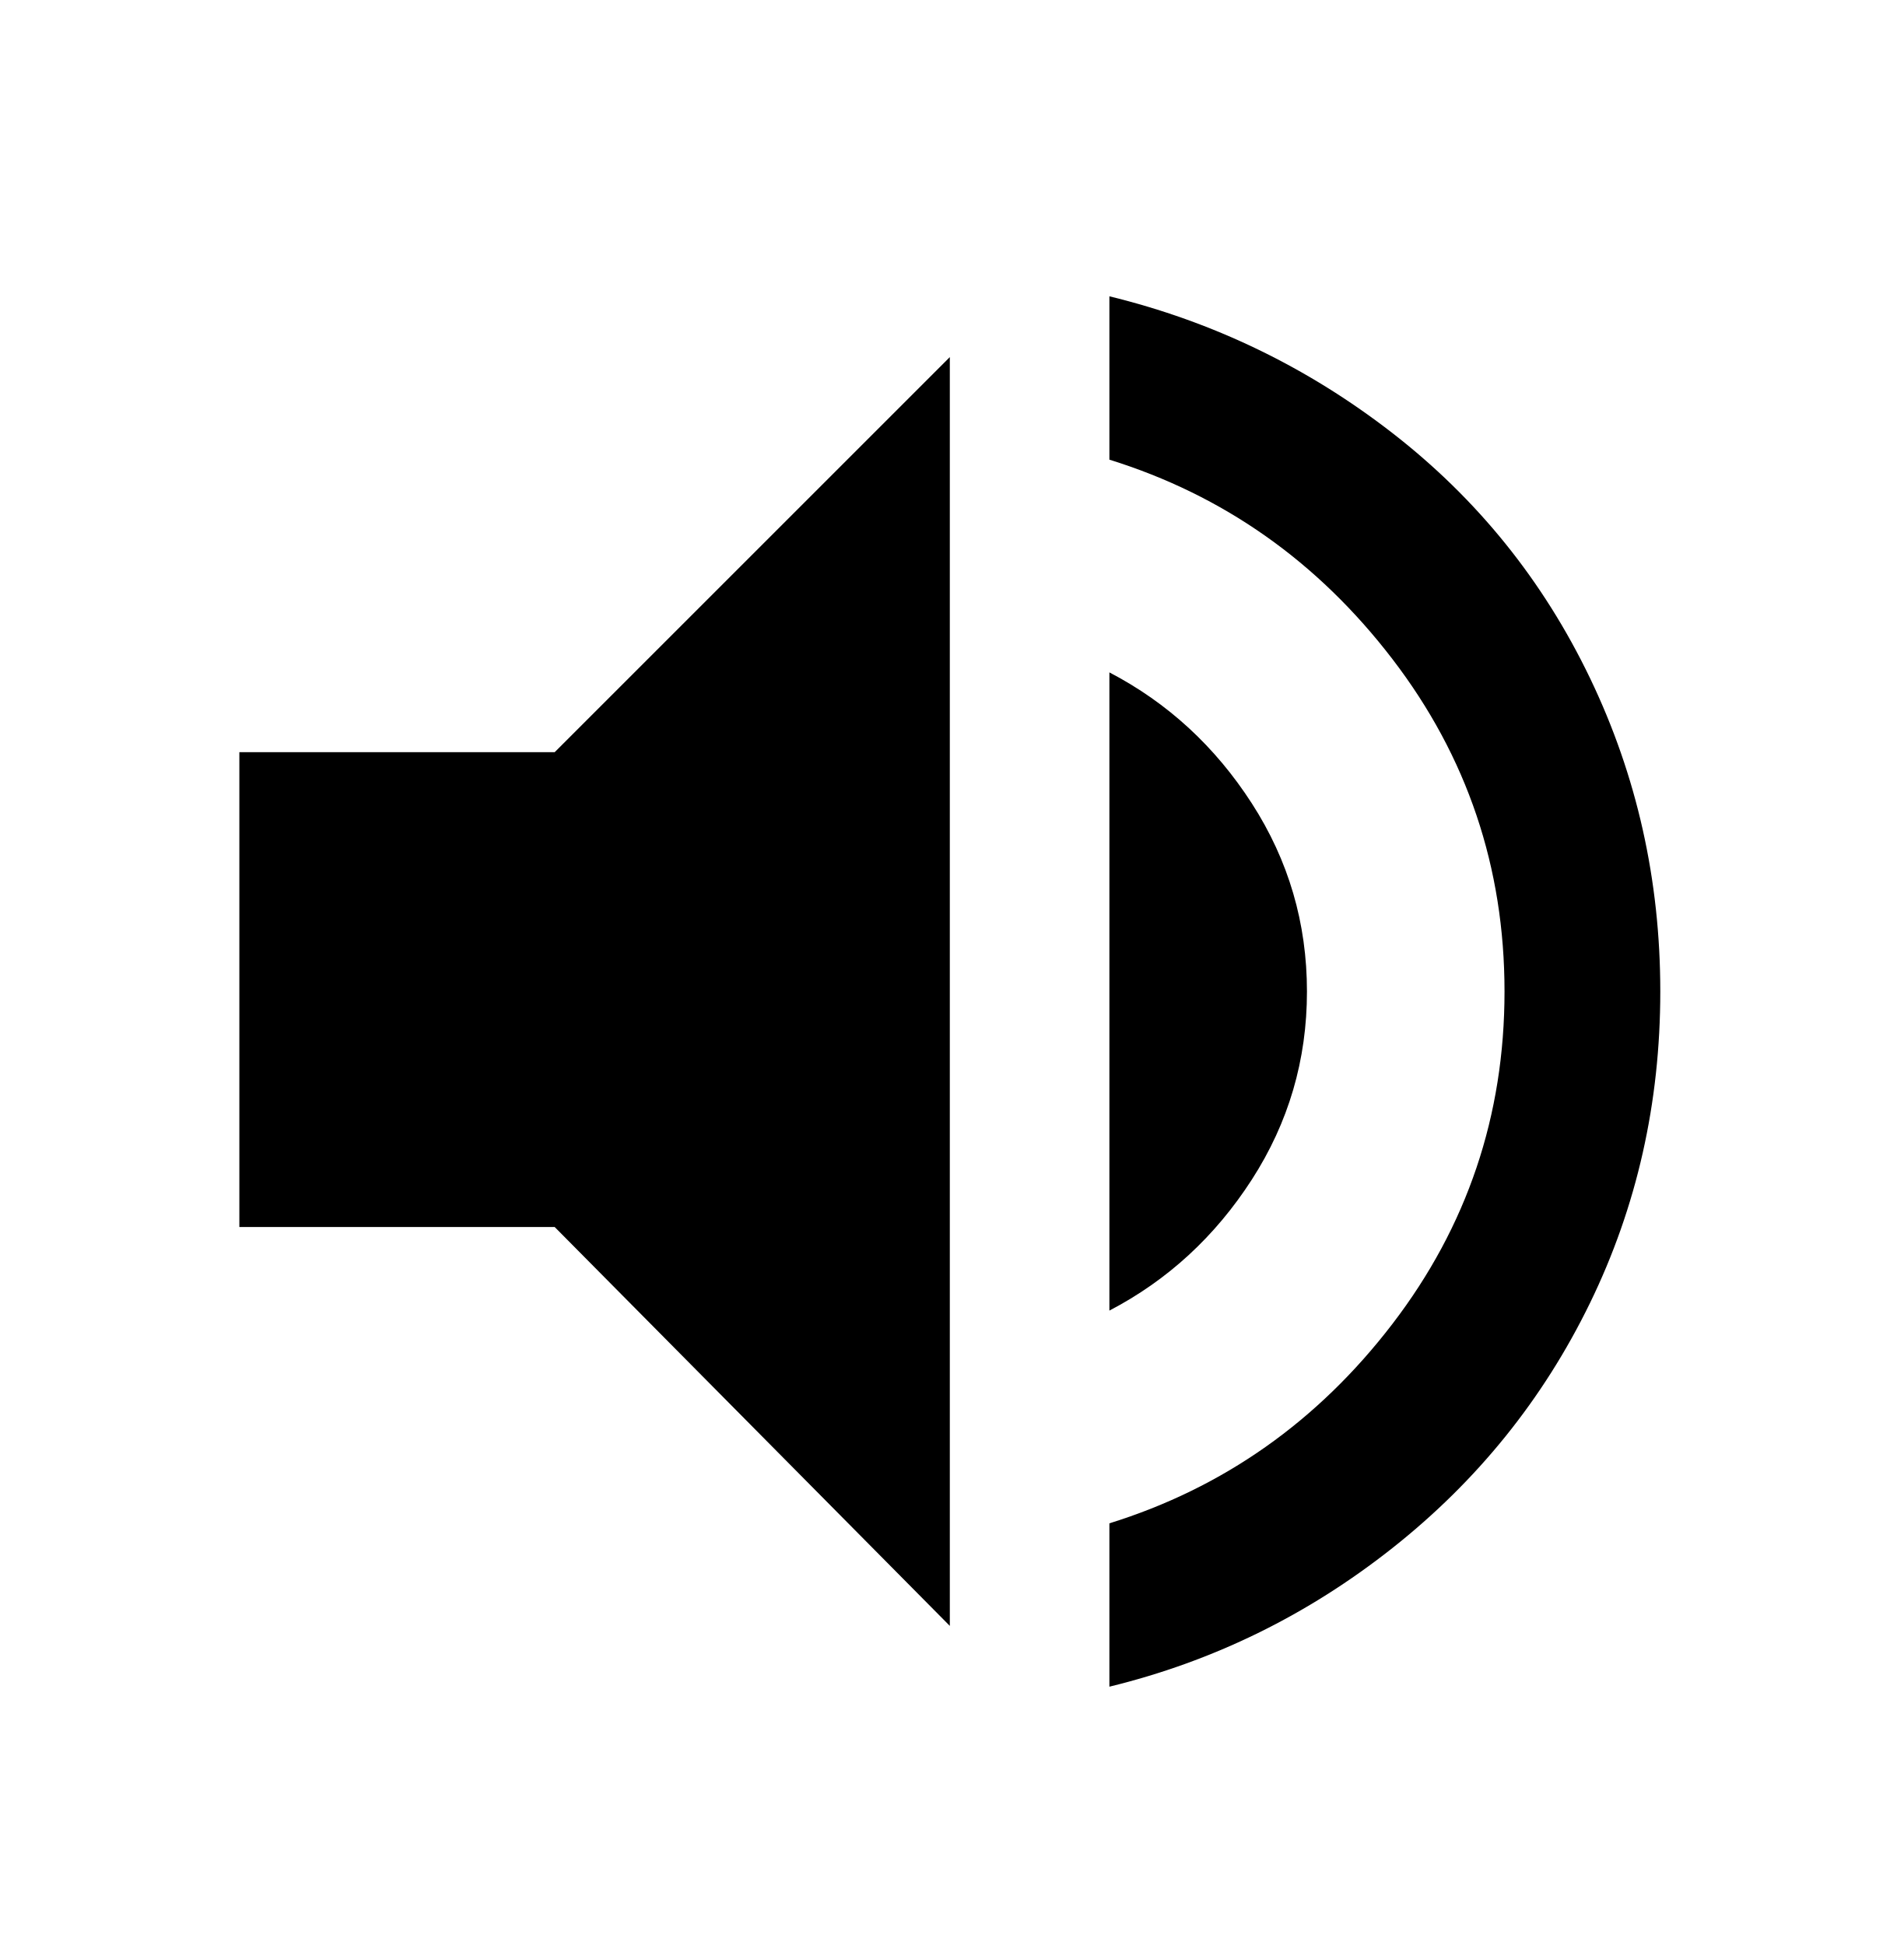
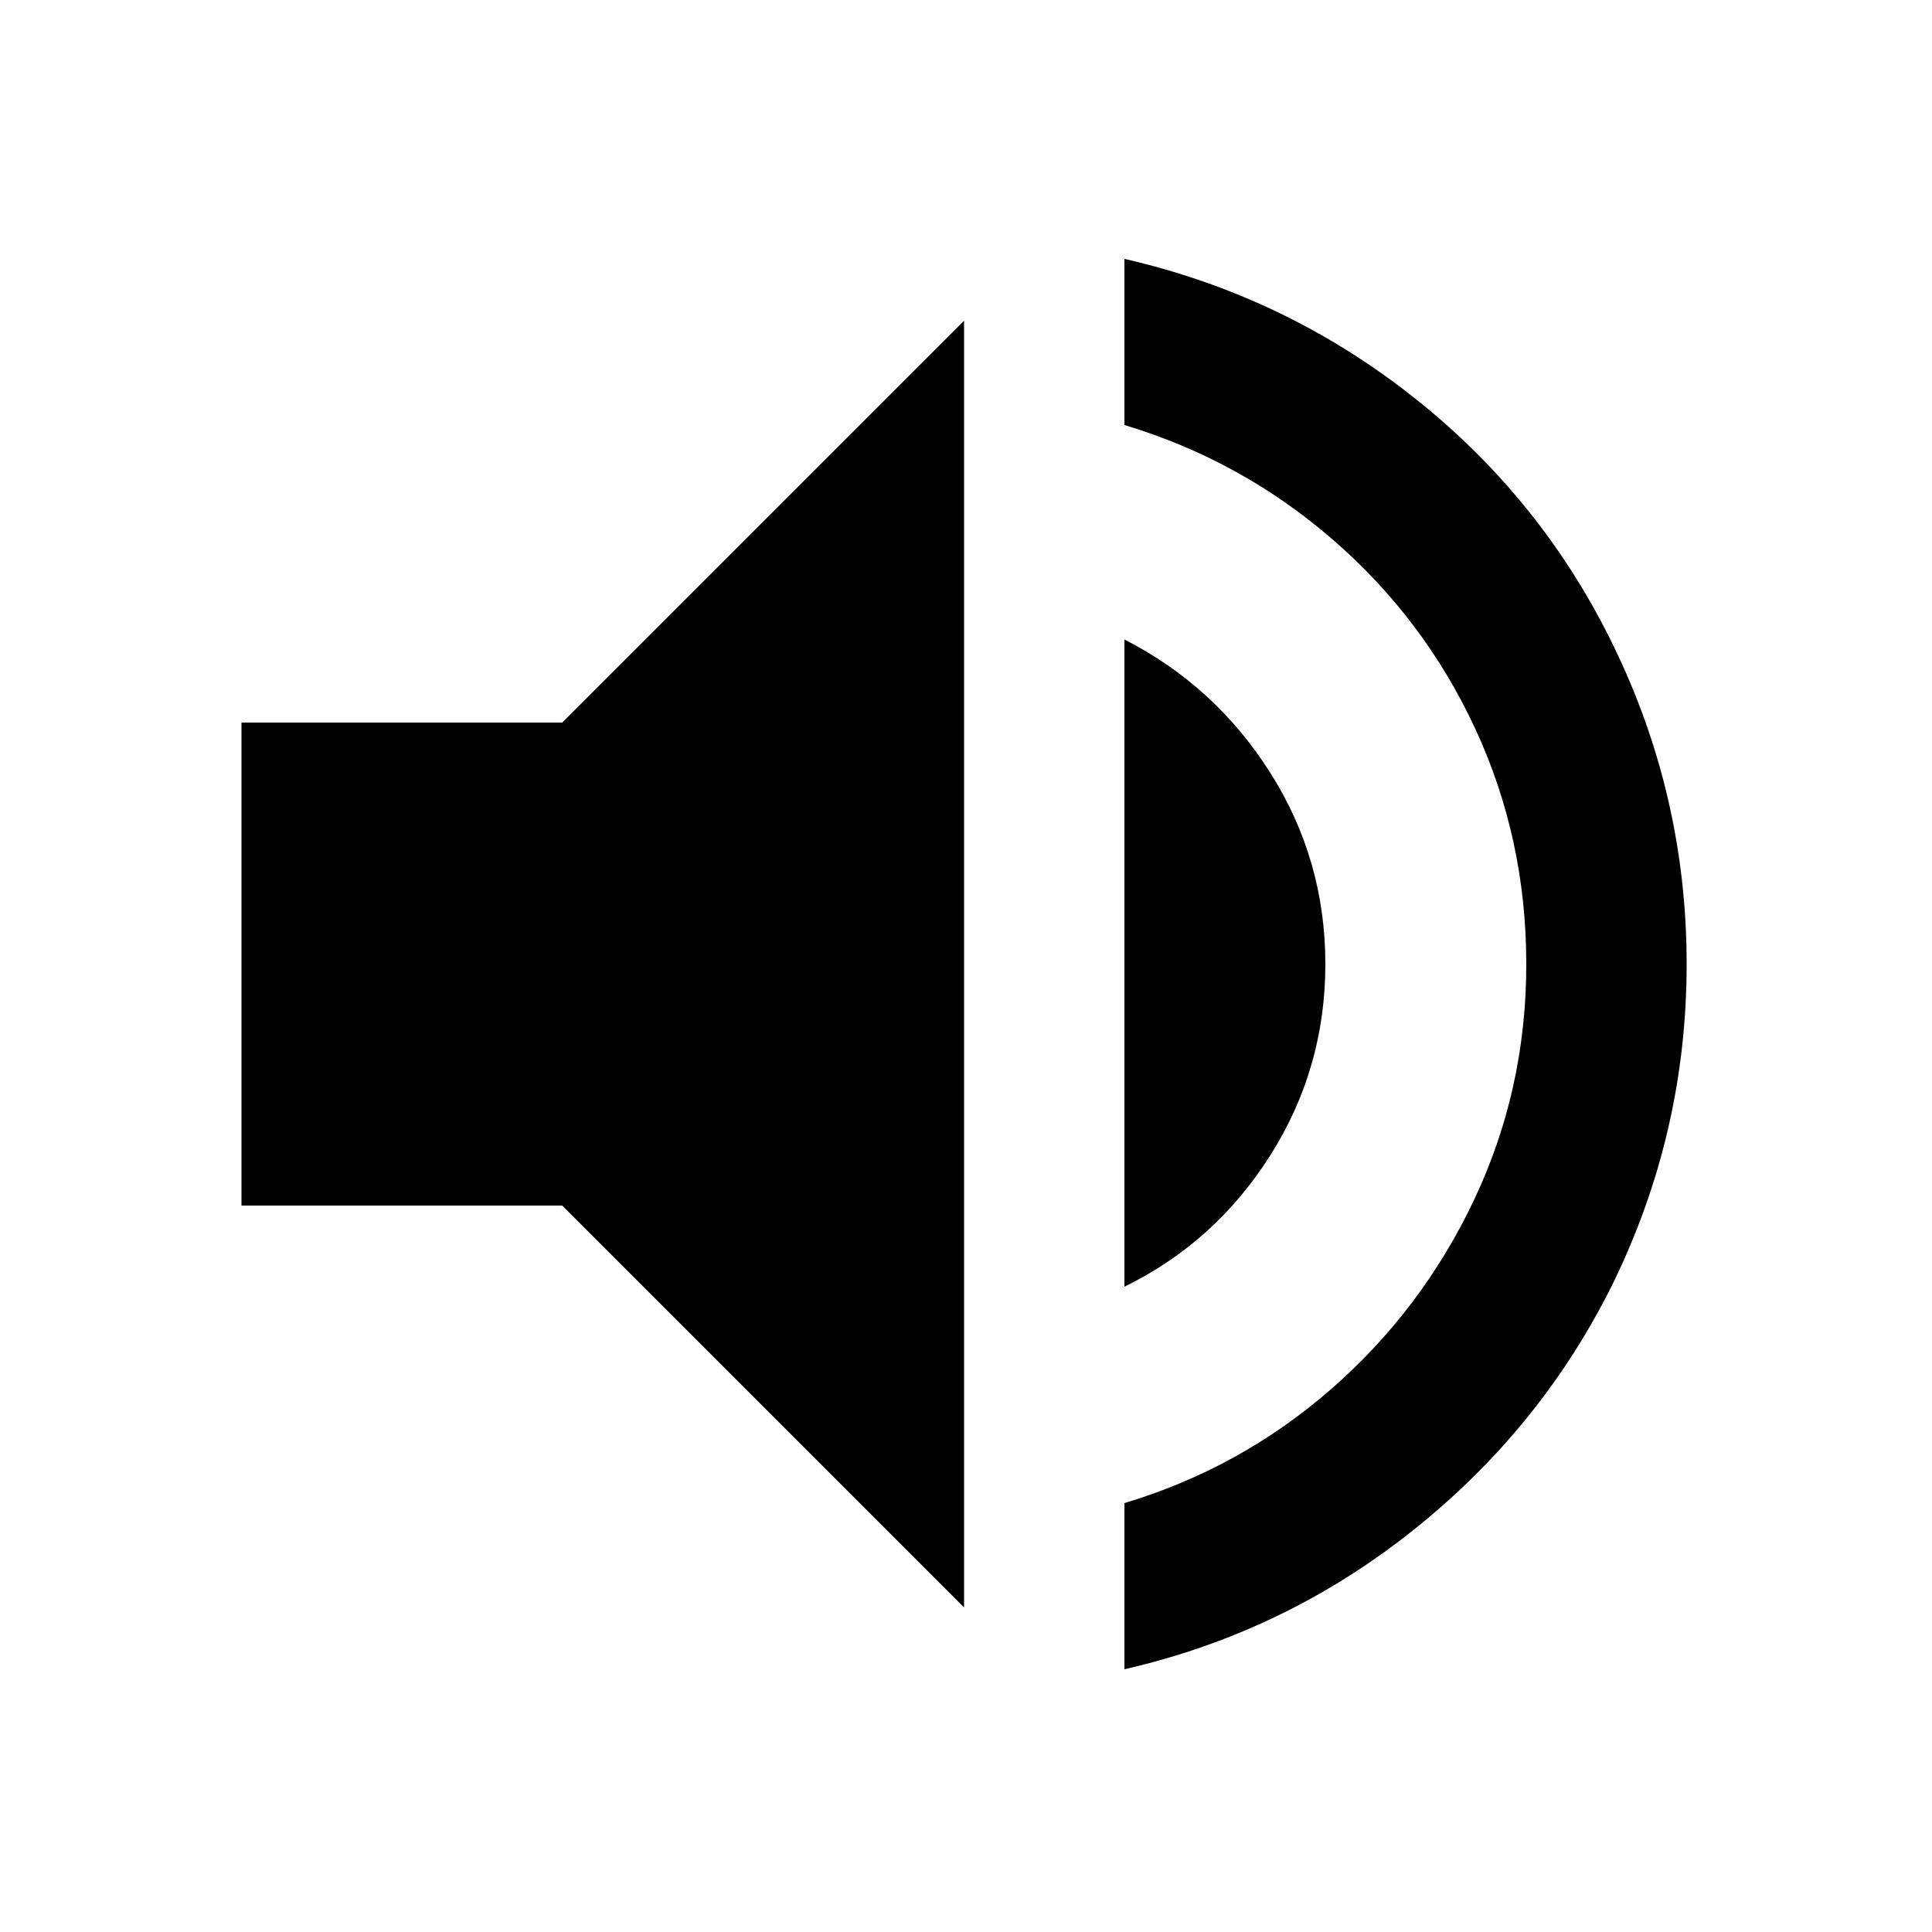
- <svg xmlns="http://www.w3.org/2000/svg" viewBox="0 0 501 512">
-   <path d="M63 198v125h83l104 105V94L146 198H63zm281 63q0-27-14.5-49.5T292 177v168q23-12 37.5-34.5T344 261zM292 78v43q45 14 74.5 52.5T396 261t-29.5 87.5T292 401v43q41-10 74.5-36.5t52-64.5 18.5-82-18.5-82.5-52-64.5T292 78z" />
+ <svg xmlns="http://www.w3.org/2000/svg" viewBox="0 0 1000 1000">
+   <path d="M125 374v250h166l208 208V166L291 374H125zm561 125q0-54-28.5-99T582 331v335q47-23 75.5-68t28.5-99zM582 134v86q60 18 107.5 59t74 98T790 499t-27 122-74 98-107 59v86q83-19 149.5-72T835 664q38-78 38-165t-38-165q-37-76-103.5-128.5T582 134z" />
</svg>
